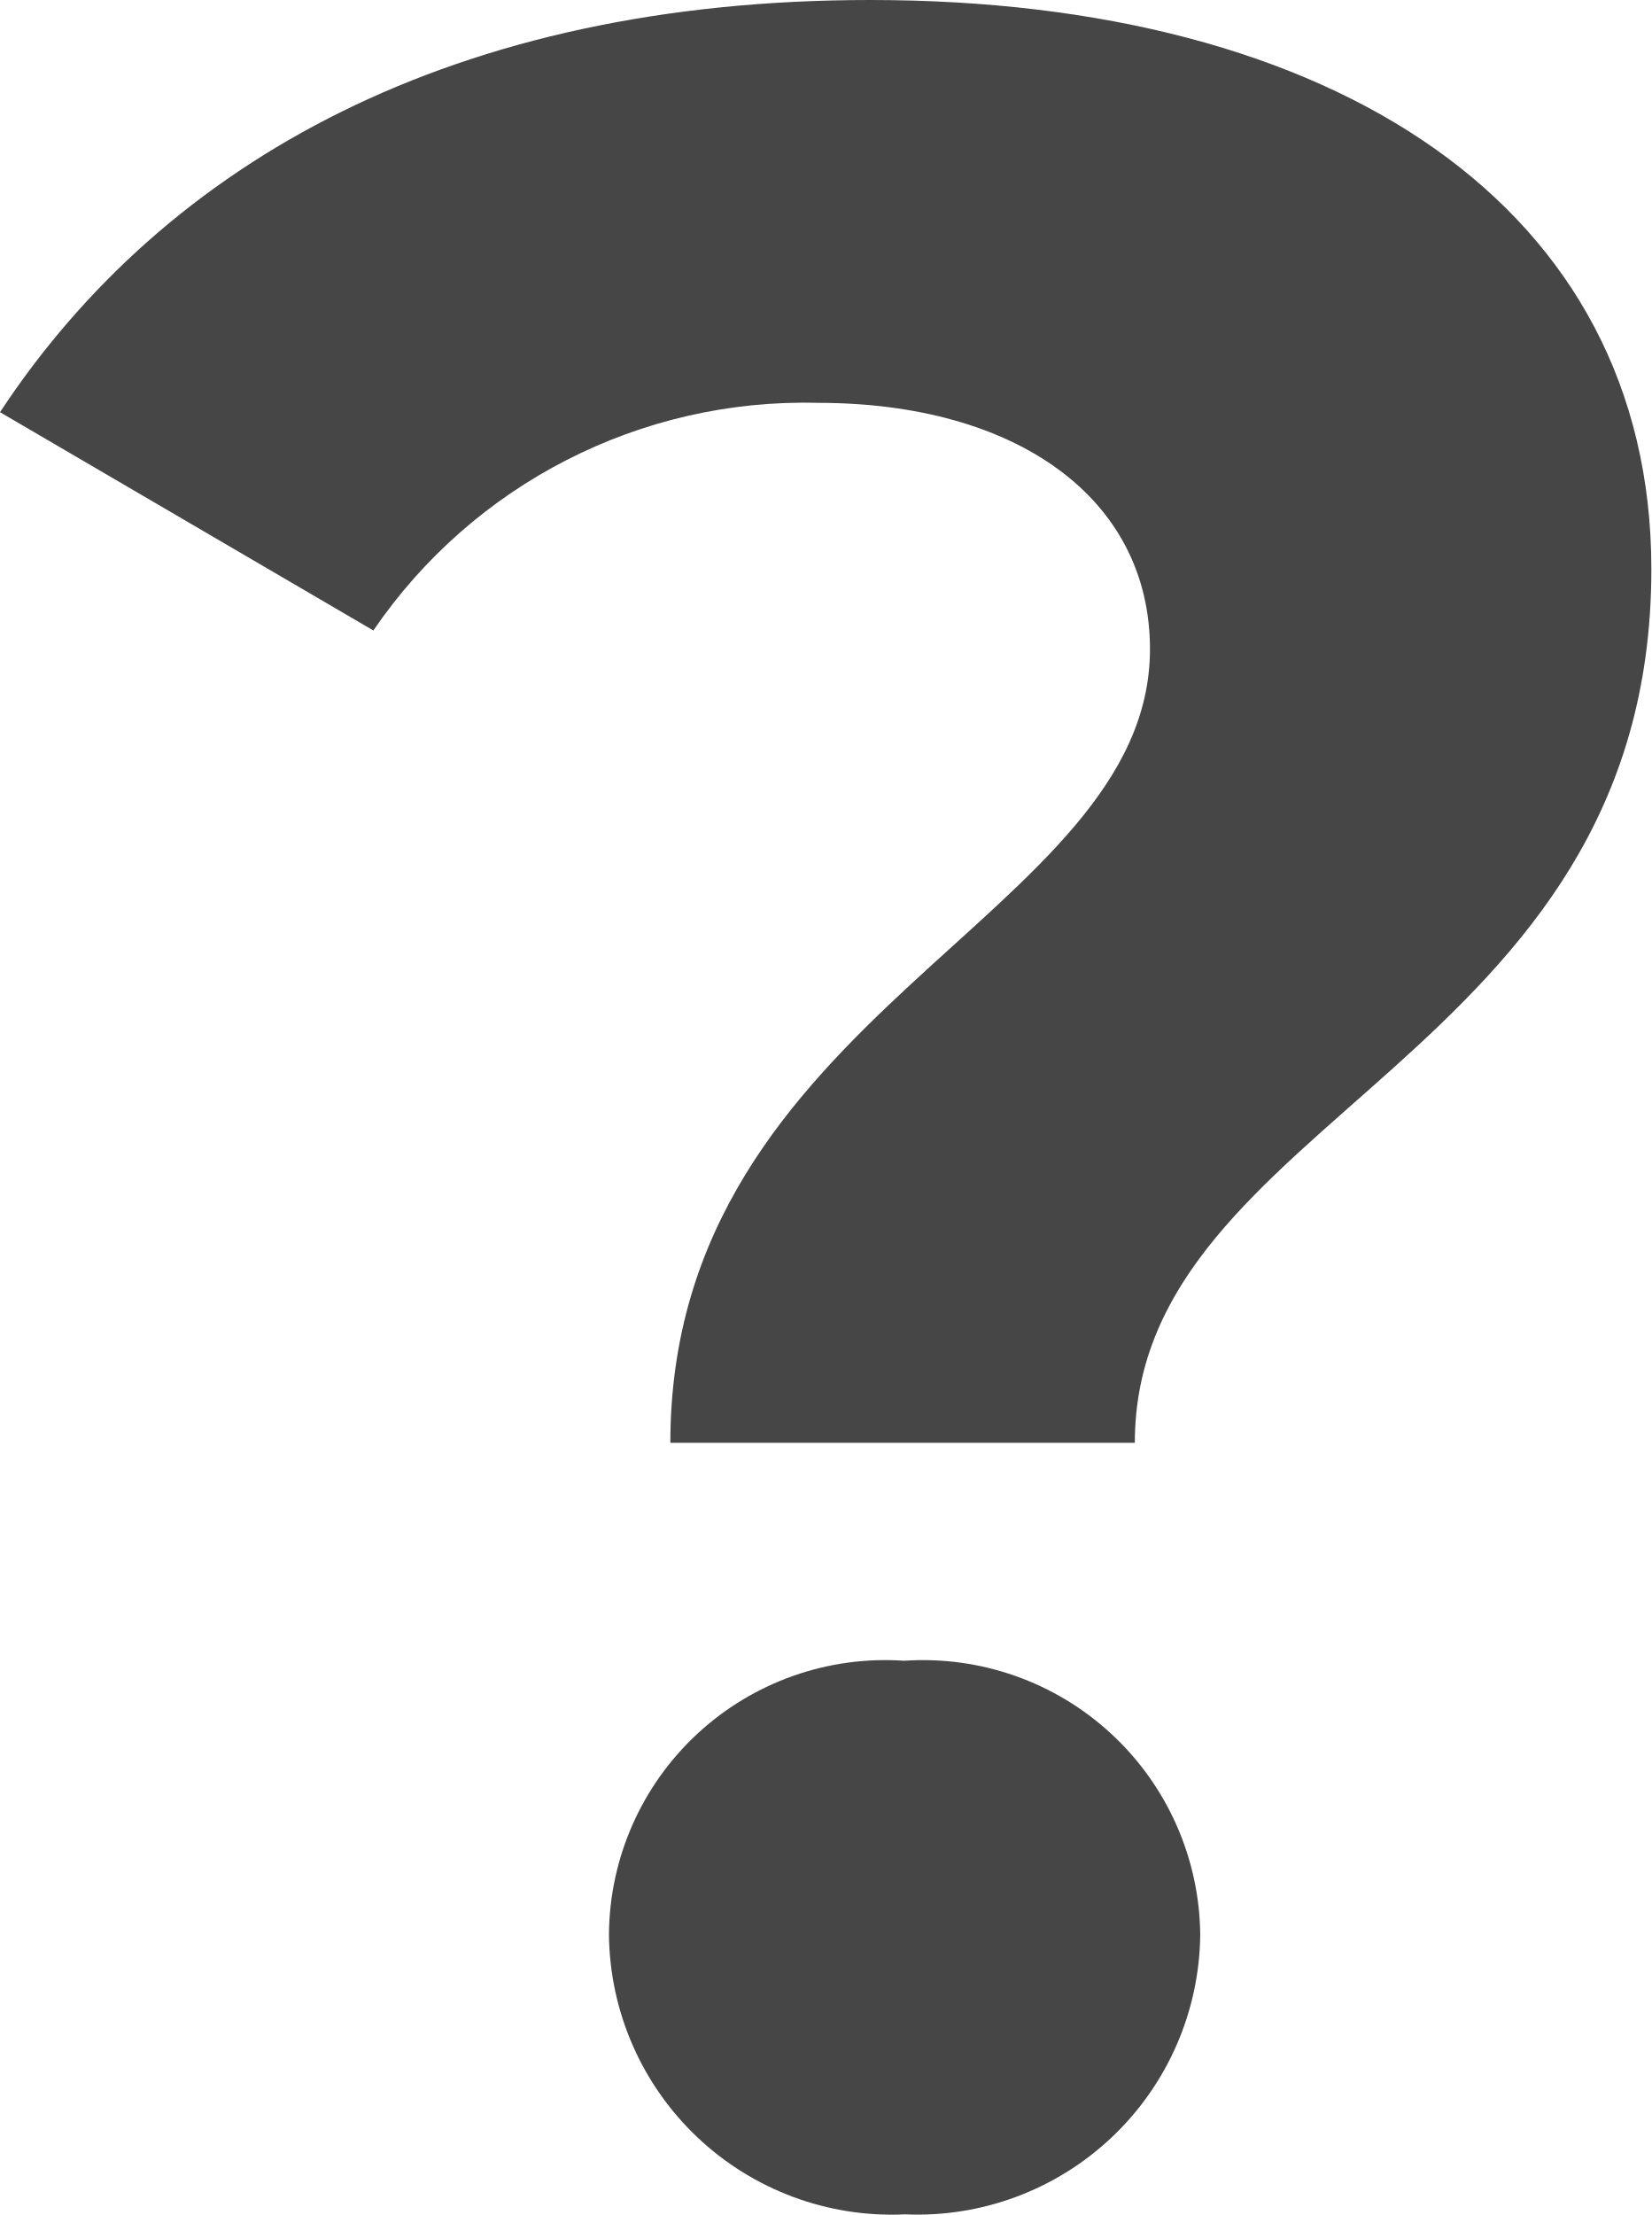
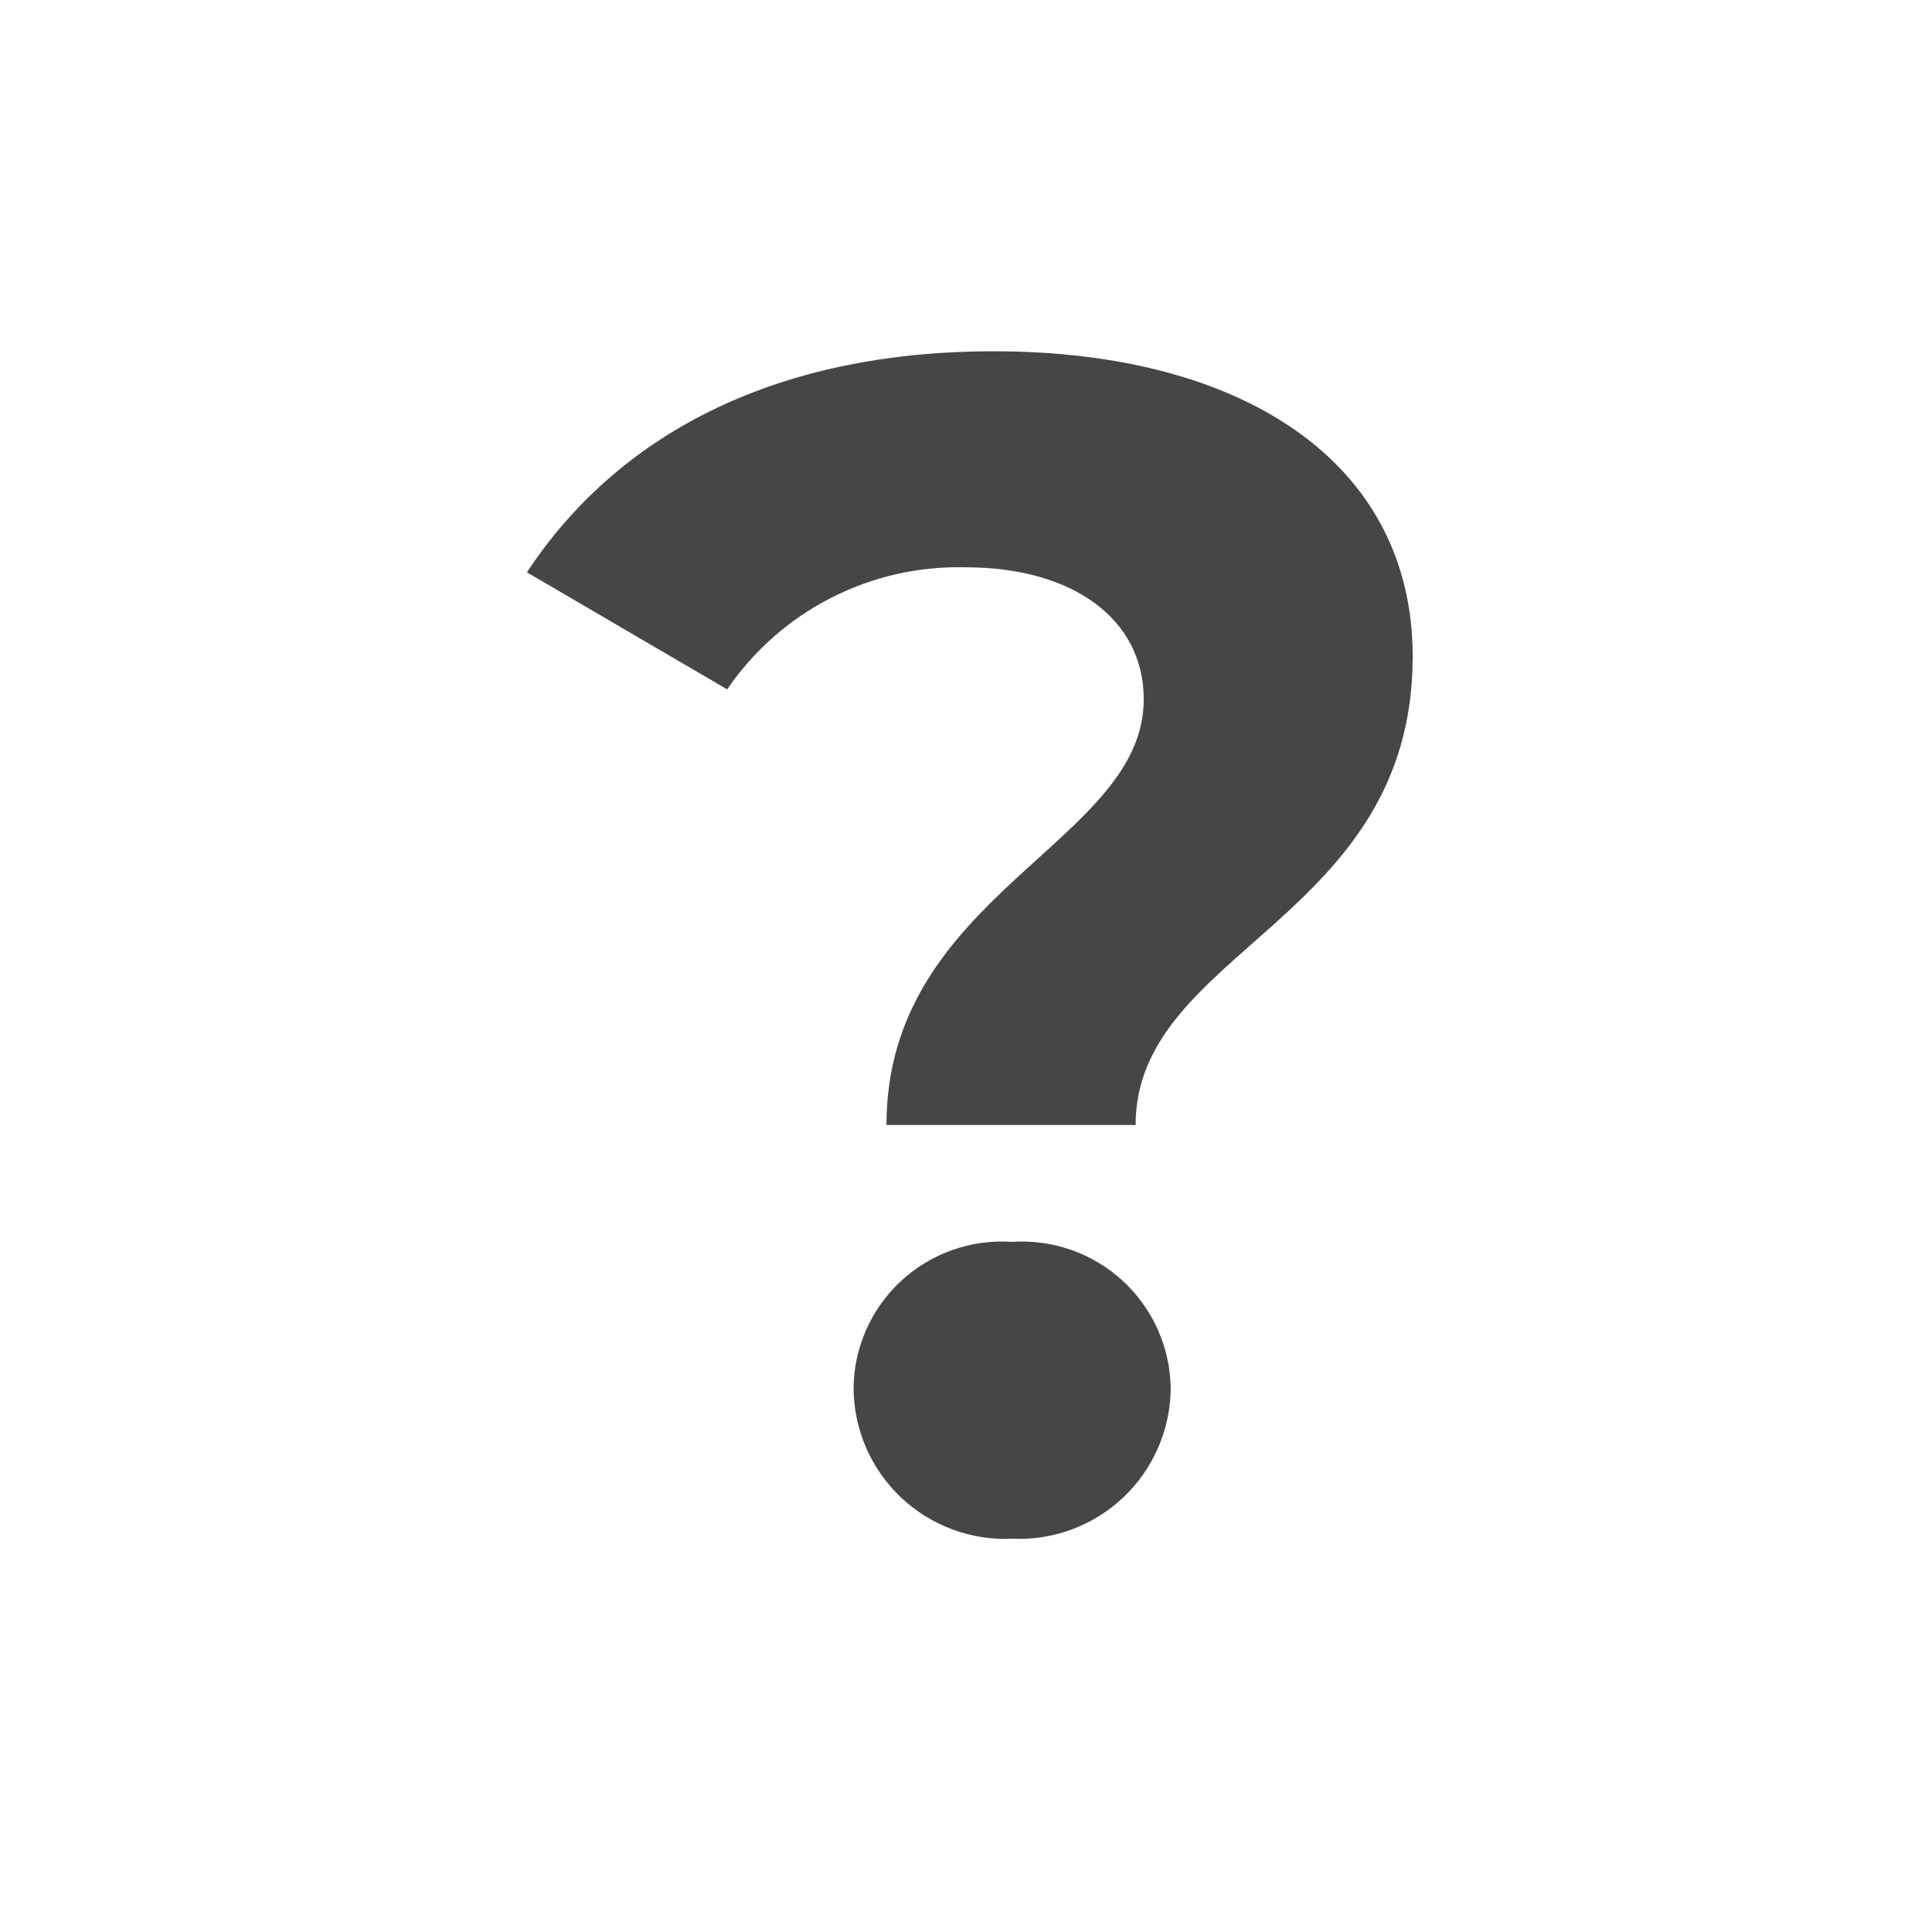
- <svg xmlns="http://www.w3.org/2000/svg" width="20.173" height="27.052" viewBox="0 0 20.173 27.052">
-   <defs>
-     <style>.a{fill:#464646;}</style>
-   </defs>
-   <path class="a" d="M14.048,7.928c0-1.841-1.629-3.008-4.056-3.008A6.375,6.375,0,0,0,4.561,7.7L0,5.034C2.031,1.955,5.561,0,10.632,0c5.658,0,9.541,2.52,9.541,6.951,0,6.011-6.31,6.685-6.31,10.67H8.189C8.189,12.359,14.048,11.2,14.048,7.928Zm-6.609,15.7a3.374,3.374,0,0,1,3.606-3.345,3.386,3.386,0,0,1,3.617,3.345,3.454,3.454,0,0,1-3.606,3.416,3.454,3.454,0,0,1-3.617-3.416Z" />
+ <svg xmlns="http://www.w3.org/2000/svg" width="44" height="44" viewBox="0 0 44 44">
+   <g id="Group_256" data-name="Group 256" transform="translate(-5216 -4268)">
+     <rect id="Rectangle_137" data-name="Rectangle 137" width="44" height="44" transform="translate(5216 4268)" fill="none" />
+     <path id="technical-other-nonactive" d="M14.048,7.928c0-1.841-1.629-3.008-4.056-3.008A6.375,6.375,0,0,0,4.561,7.7L0,5.034C2.031,1.955,5.561,0,10.632,0c5.658,0,9.541,2.52,9.541,6.951,0,6.011-6.31,6.685-6.31,10.67H8.189C8.189,12.359,14.048,11.2,14.048,7.928Zm-6.609,15.7a3.374,3.374,0,0,1,3.606-3.345,3.386,3.386,0,0,1,3.617,3.345,3.454,3.454,0,0,1-3.606,3.416,3.454,3.454,0,0,1-3.617-3.416Z" transform="translate(5228 4276)" fill="#464646" />
+   </g>
</svg>
